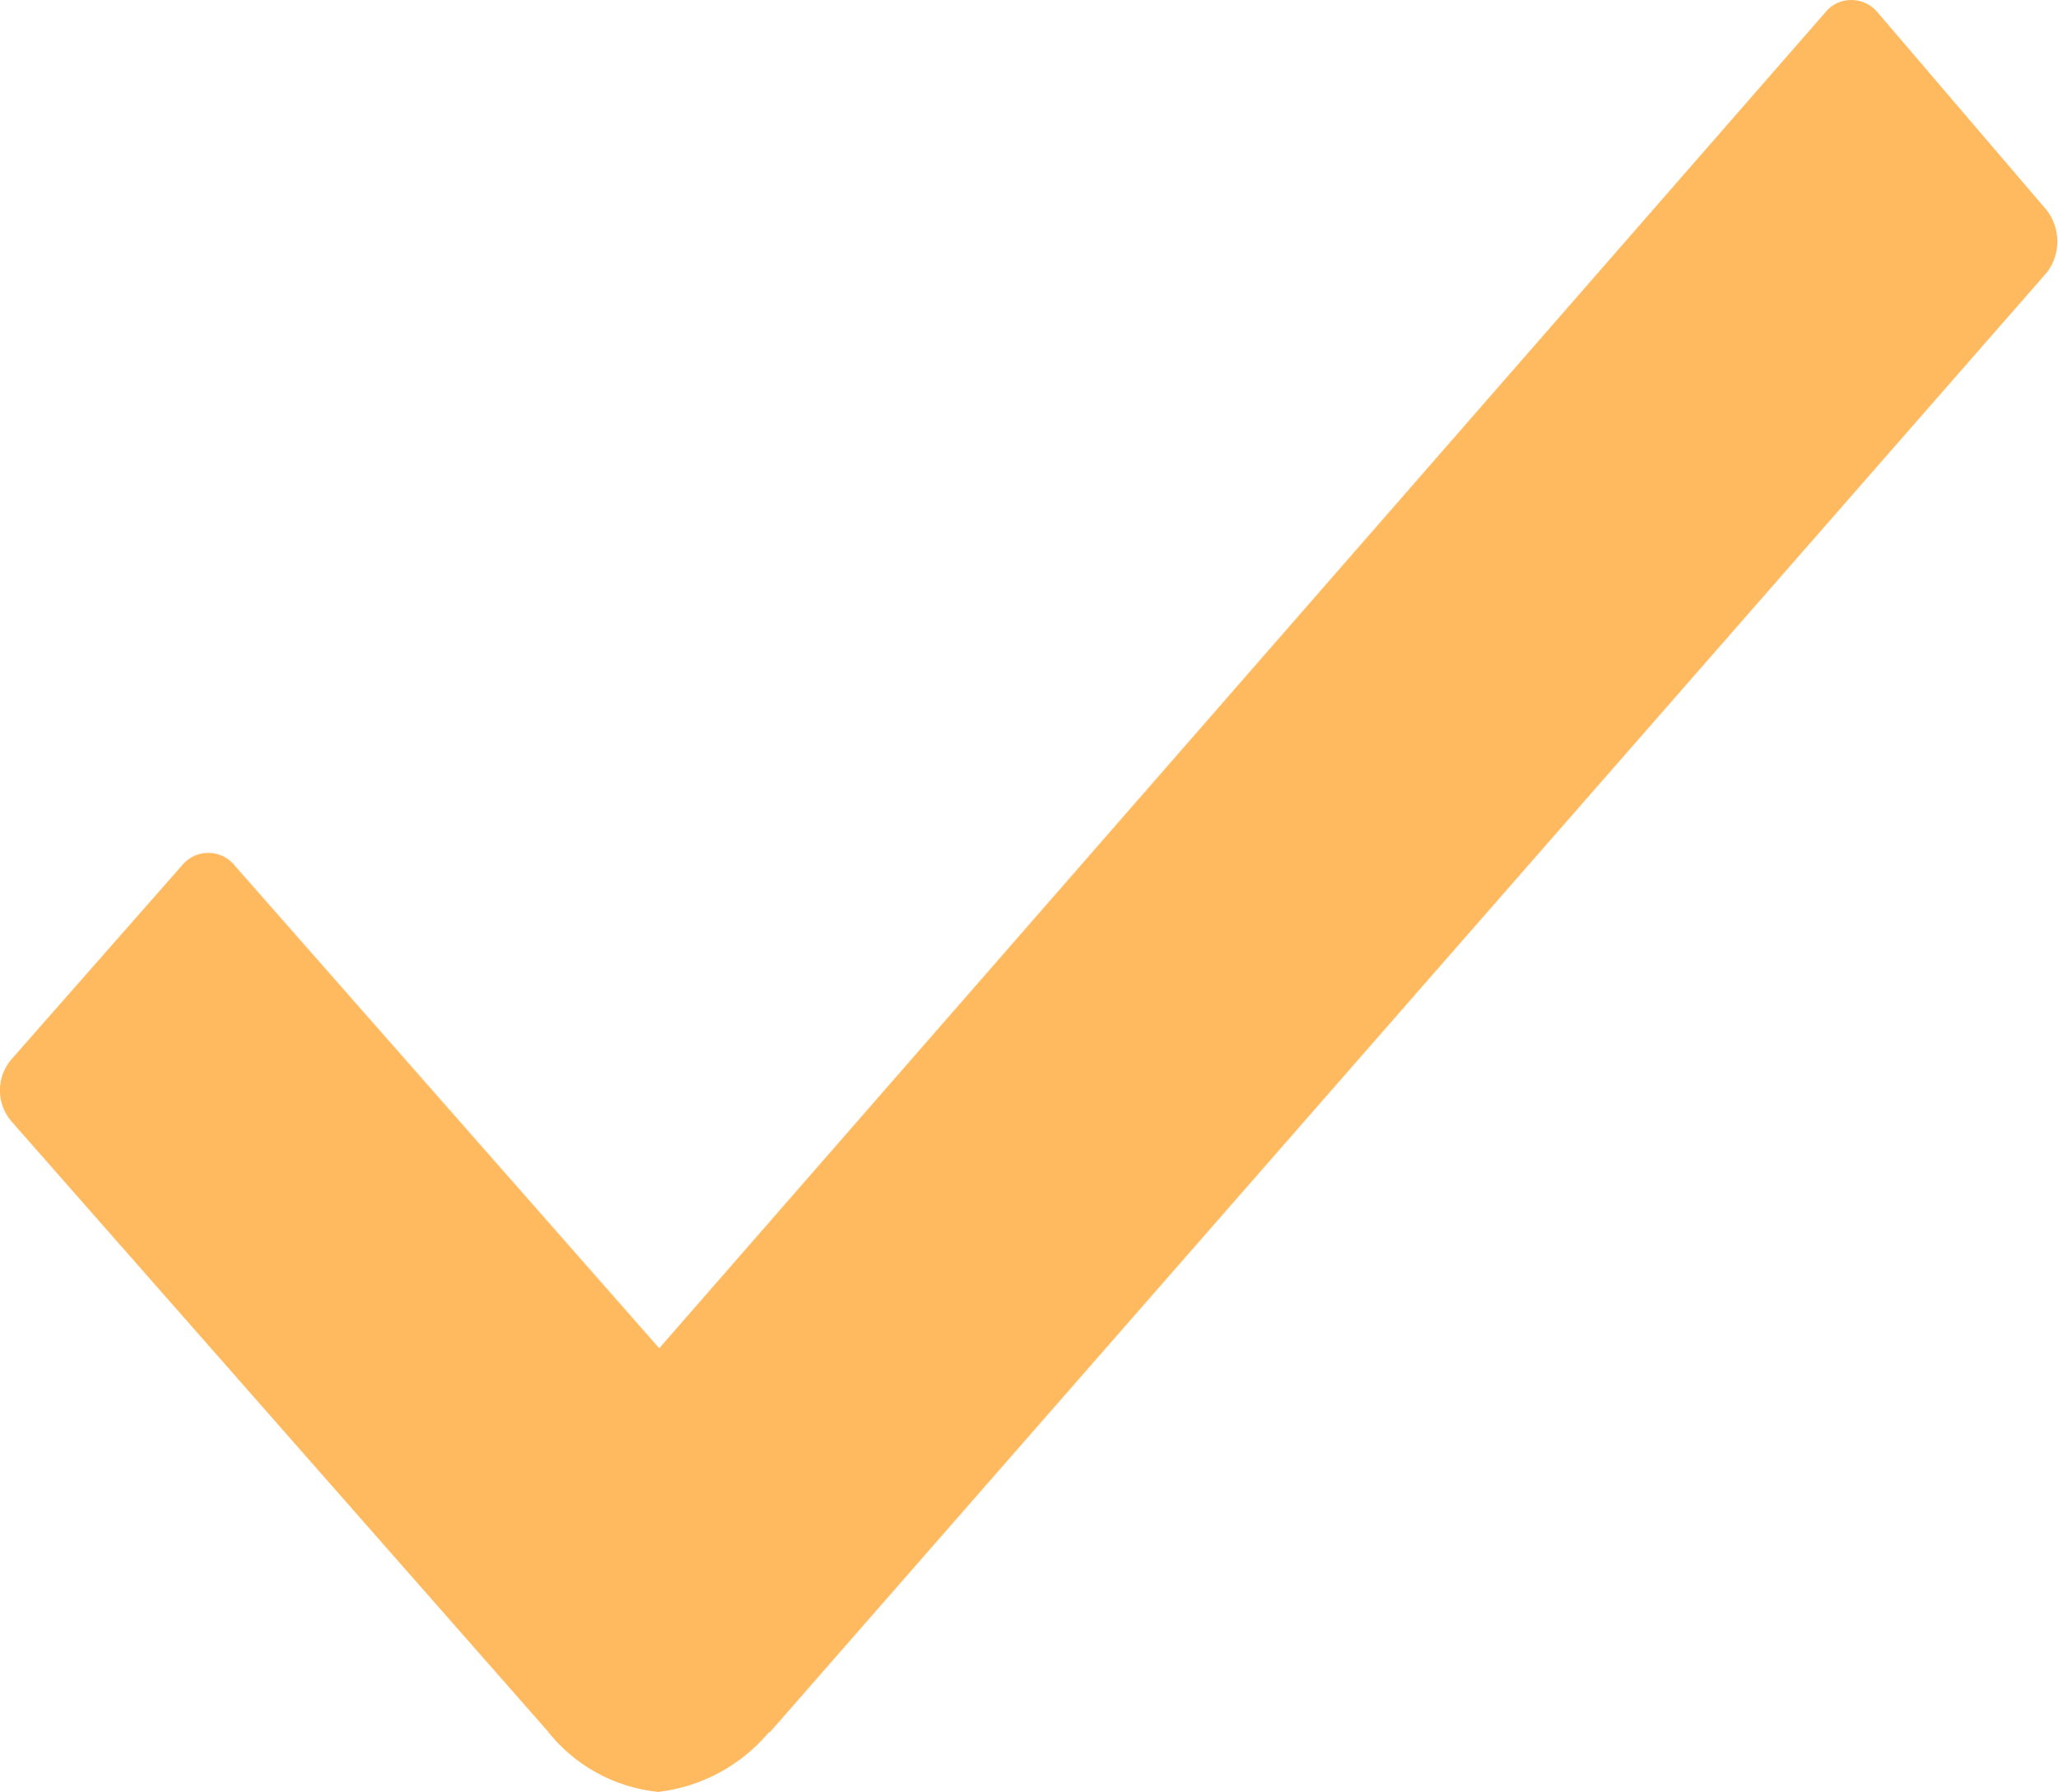
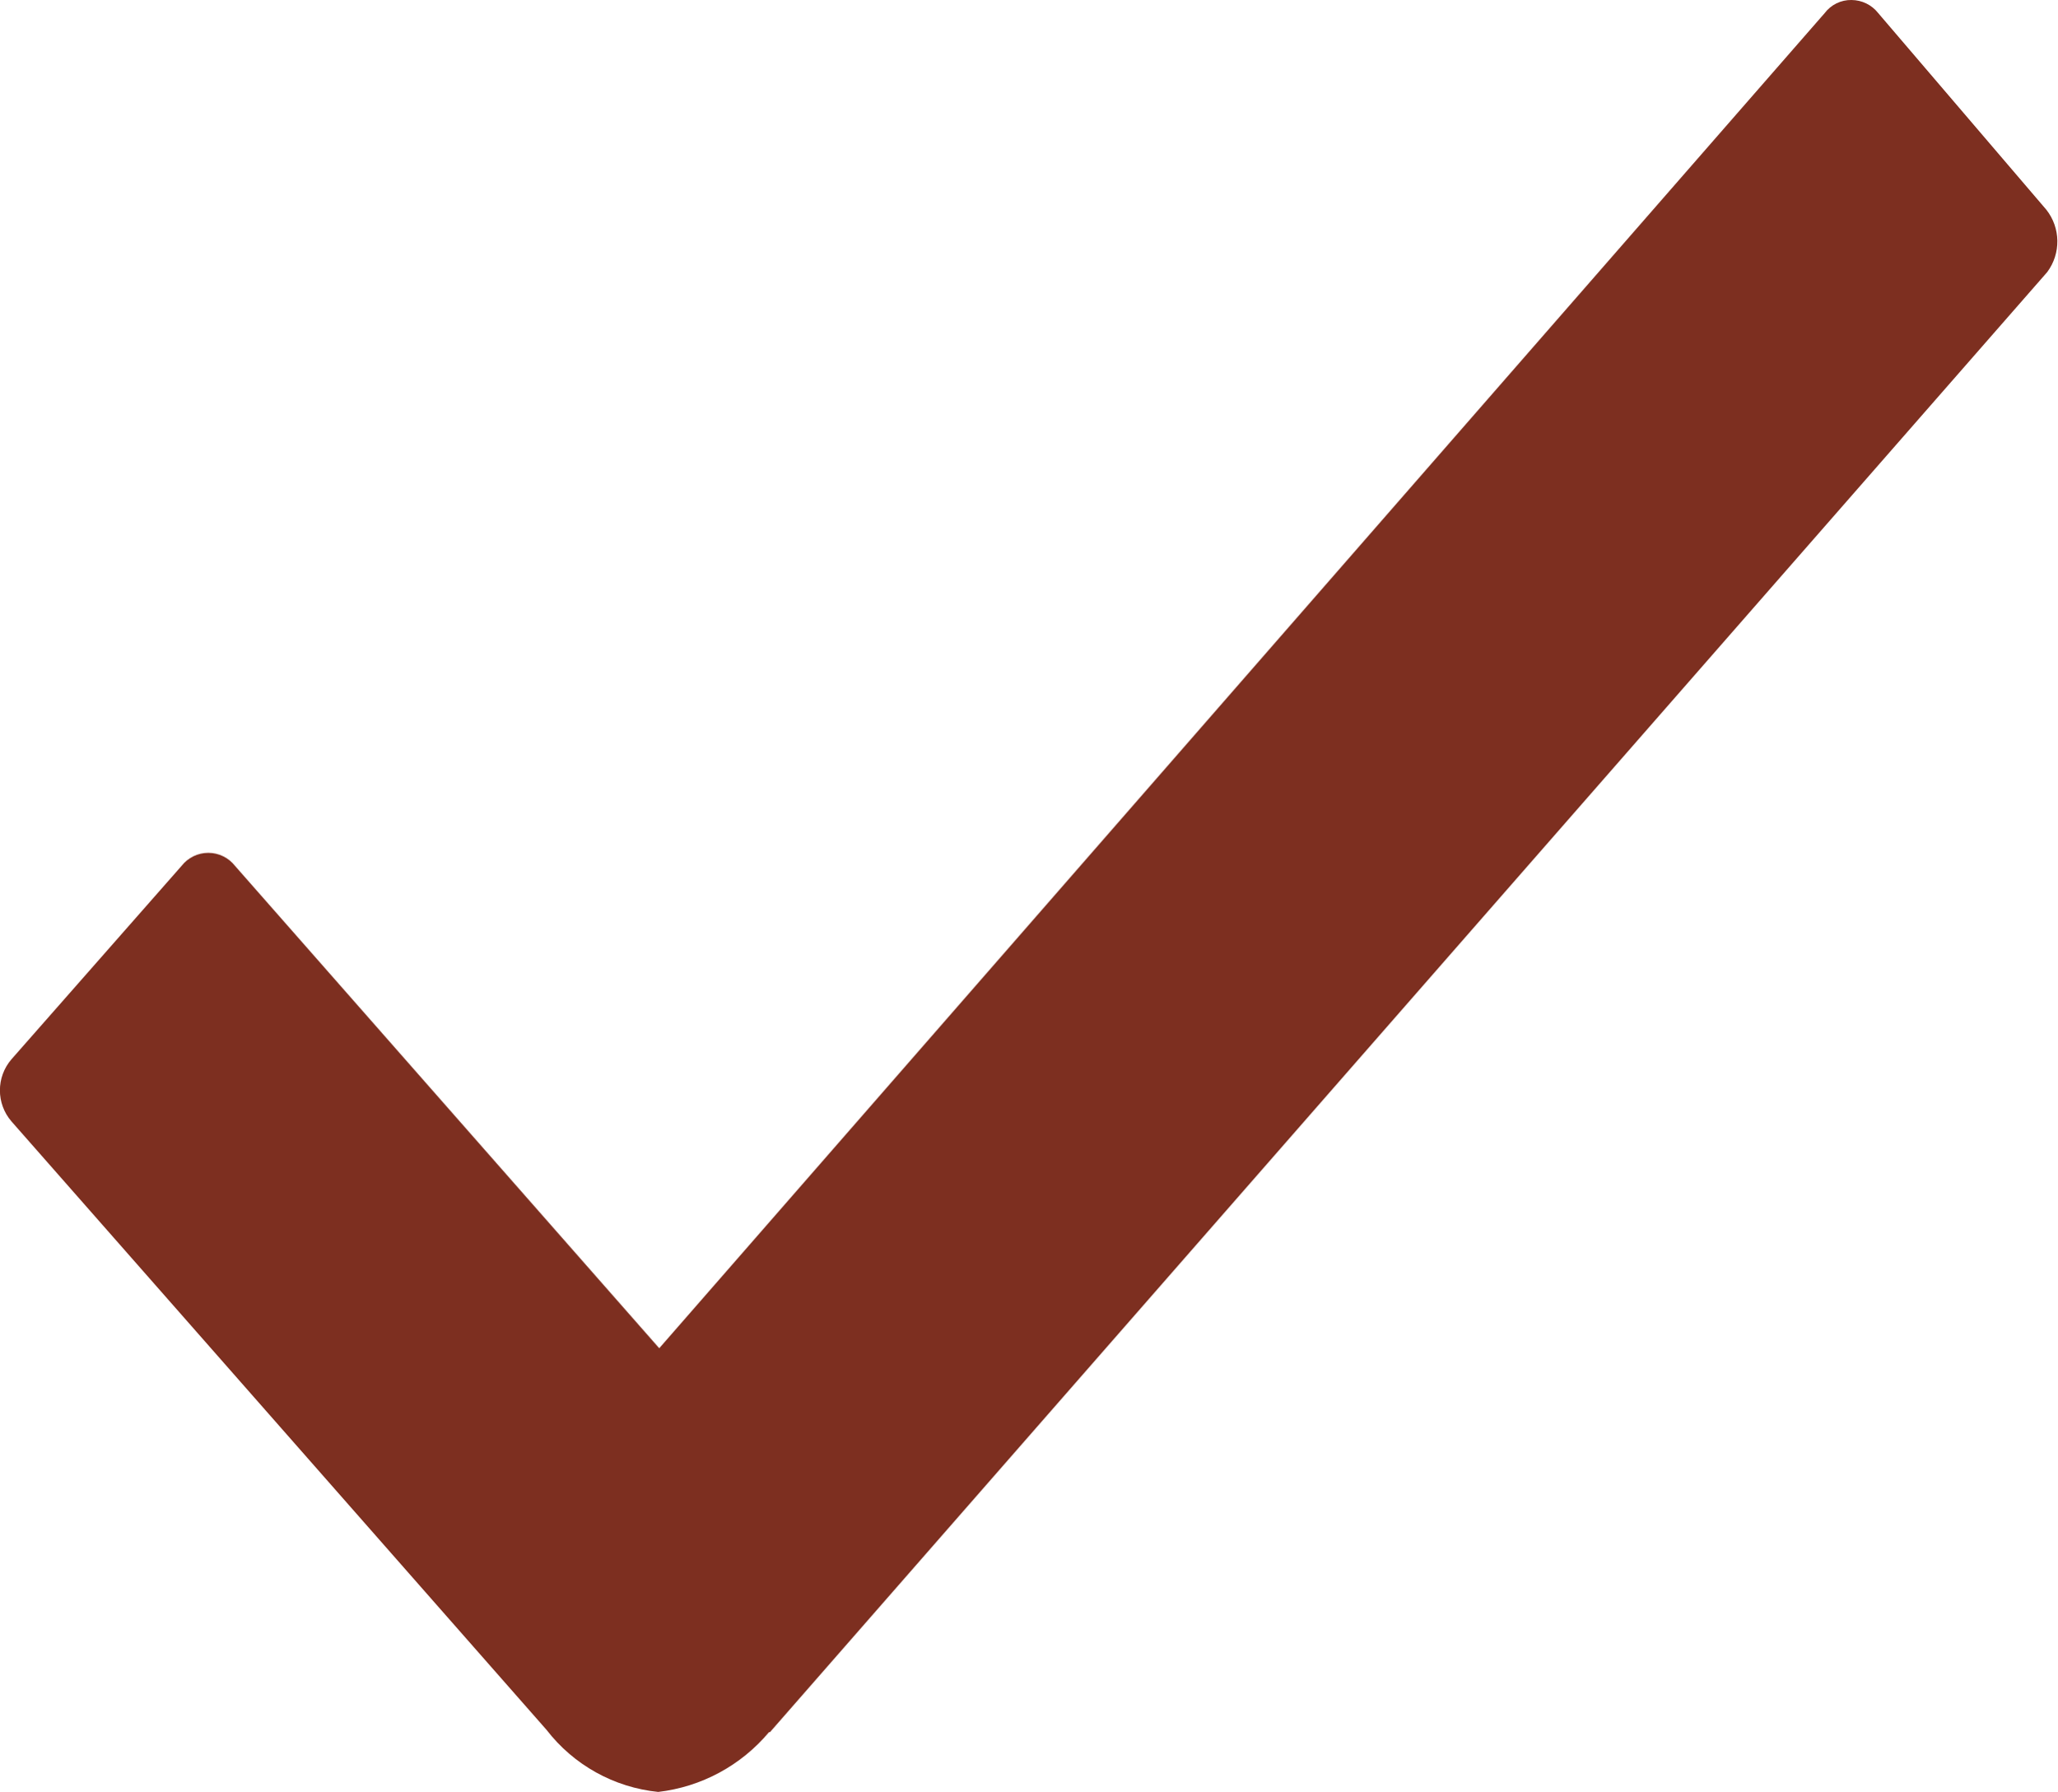
<svg xmlns="http://www.w3.org/2000/svg" width="36.411" height="31.712">
-   <path d="M36.219 3.712L33.243.231A.606.606 0 0 0 32.77 0a.582.582 0 0 0-.473.231L11.668 23.866 4.16 15.328a.6.6 0 0 0-.947 0l-3.01 3.423a.842.842 0 0 0 0 1.1L9.672 30.62a2.864 2.864 0 0 0 1.978 1.1 3.015 3.015 0 0 0 1.961-1.058h.017L36.235 4.816a.908.908 0 0 0-.016-1.104z" fill="#ffba60" />
+   <path d="M36.219 3.712L33.243.231A.606.606 0 0 0 32.77 0a.582.582 0 0 0-.473.231L11.668 23.866 4.16 15.328a.6.6 0 0 0-.947 0l-3.01 3.423a.842.842 0 0 0 0 1.1L9.672 30.62a2.864 2.864 0 0 0 1.978 1.1 3.015 3.015 0 0 0 1.961-1.058h.017L36.235 4.816a.908.908 0 0 0-.016-1.104z" fill="#7D2F20" />
</svg>
